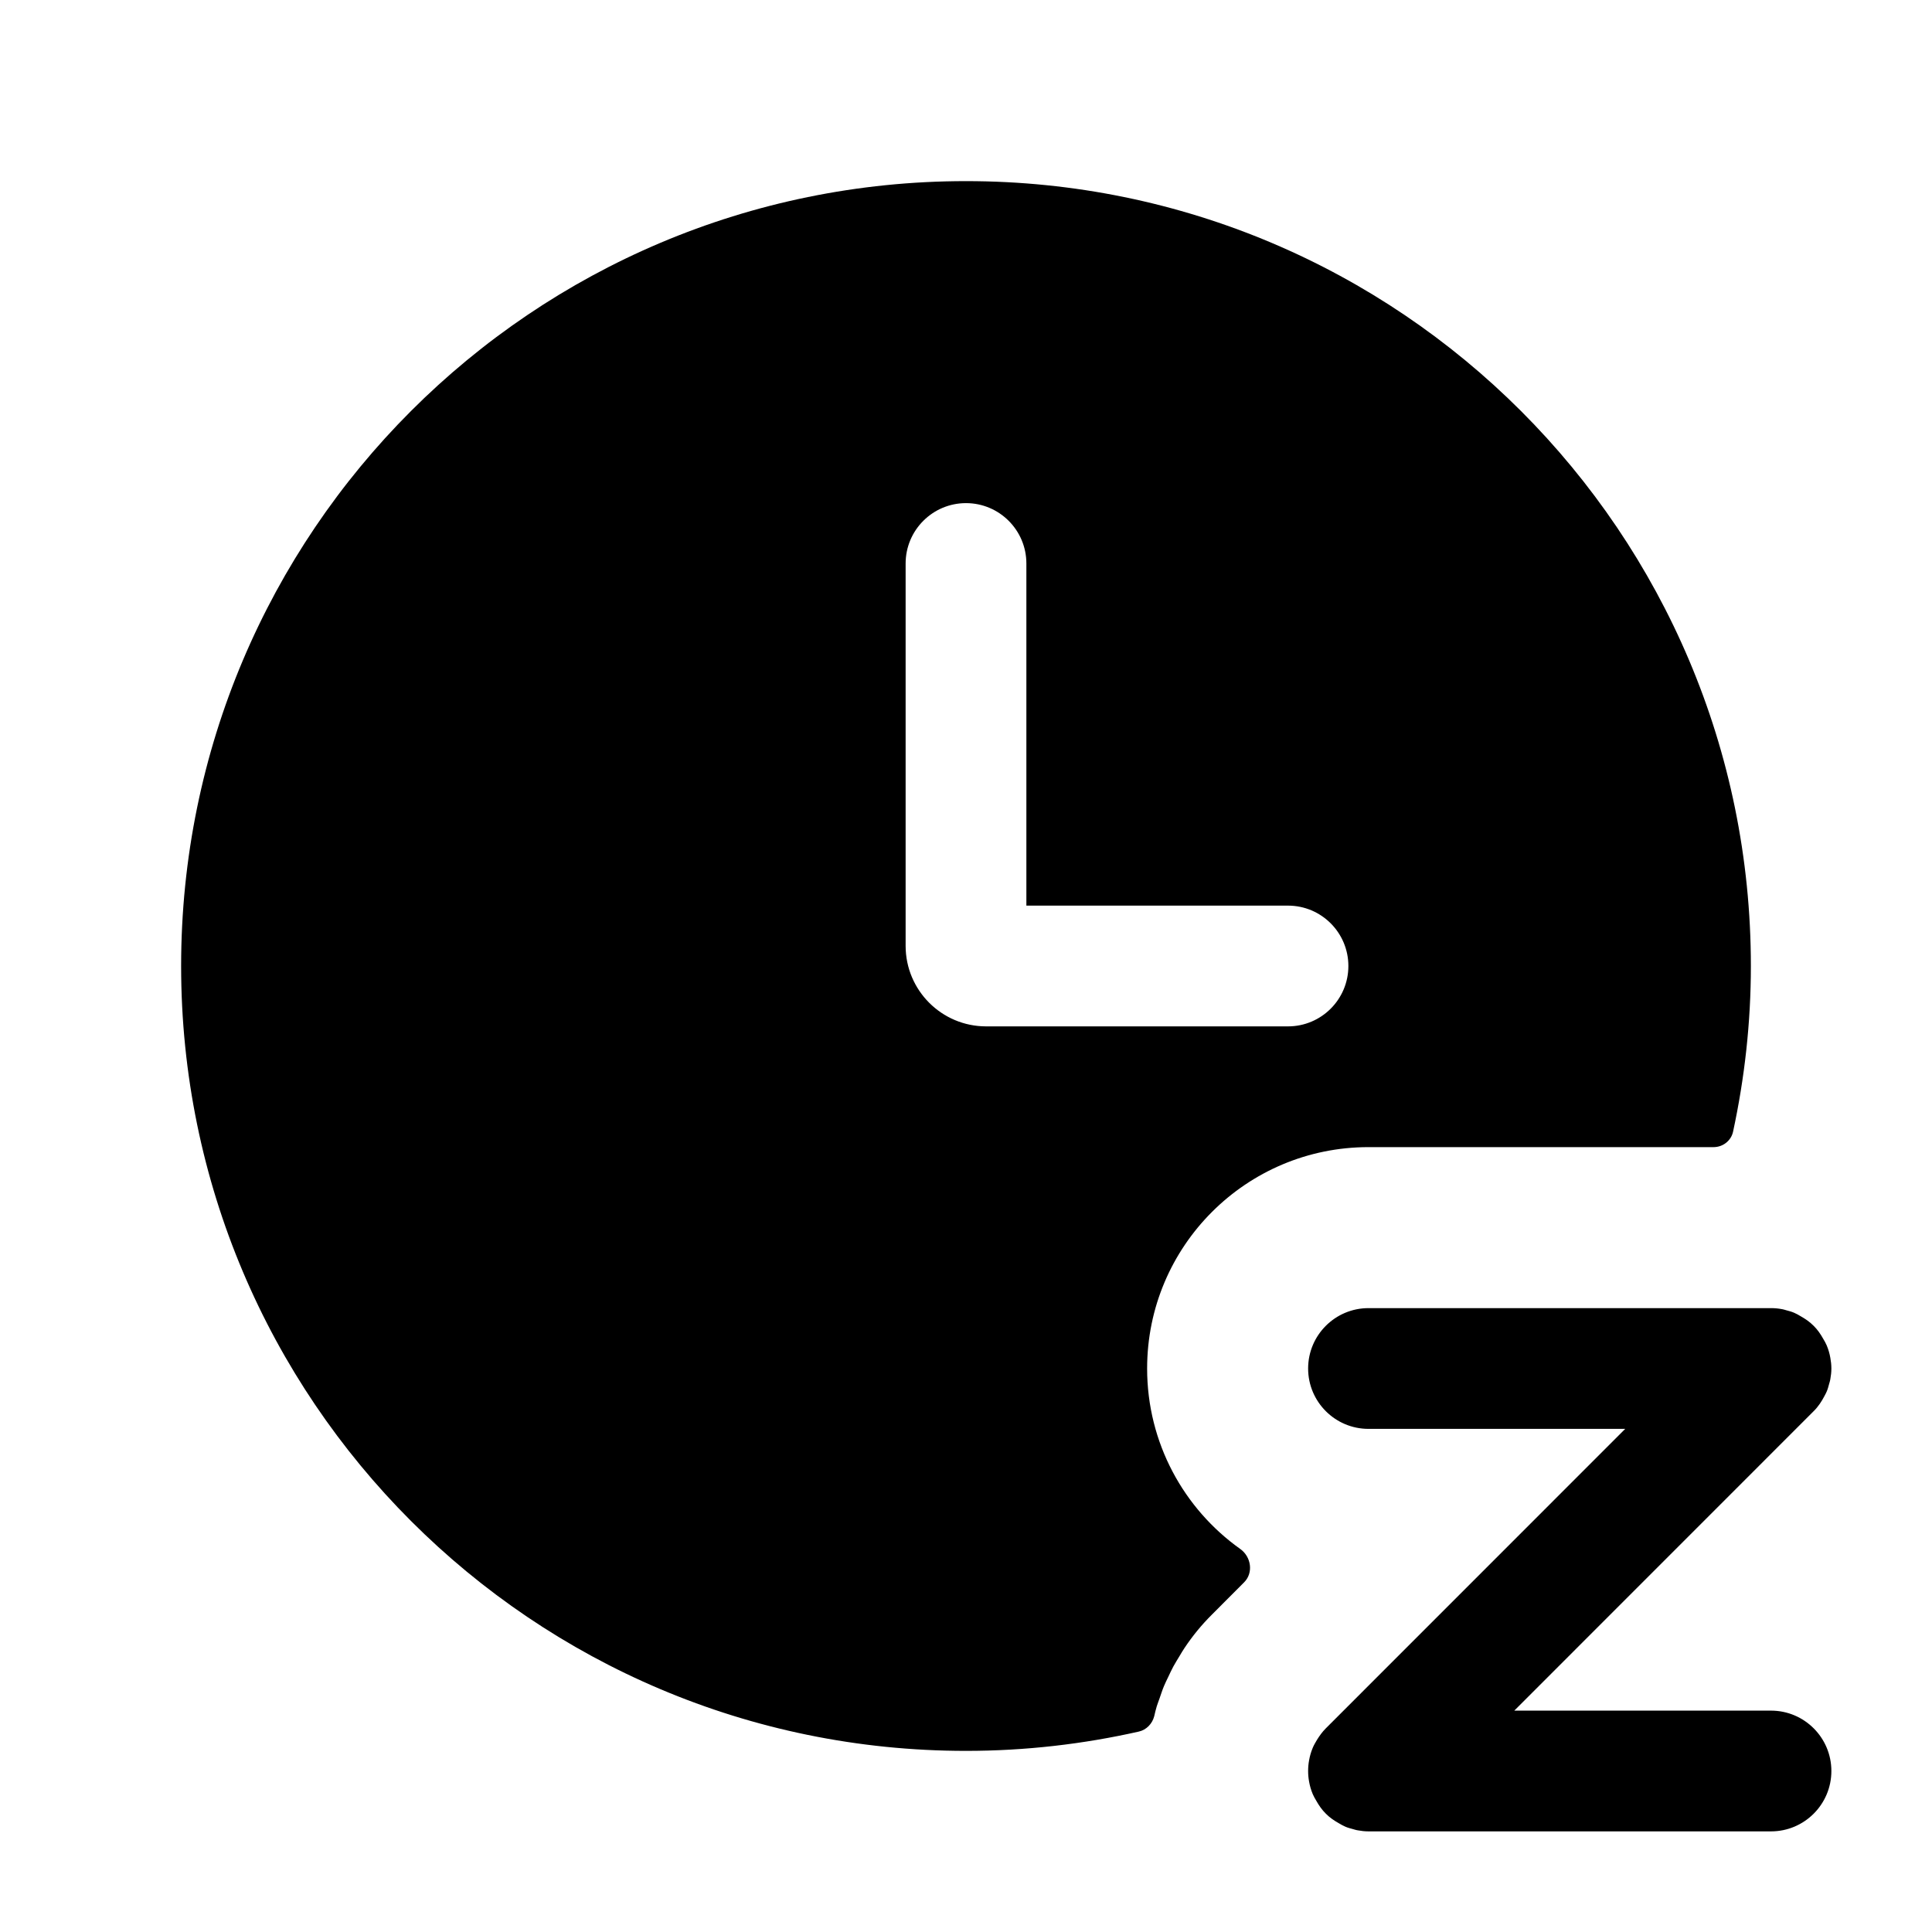
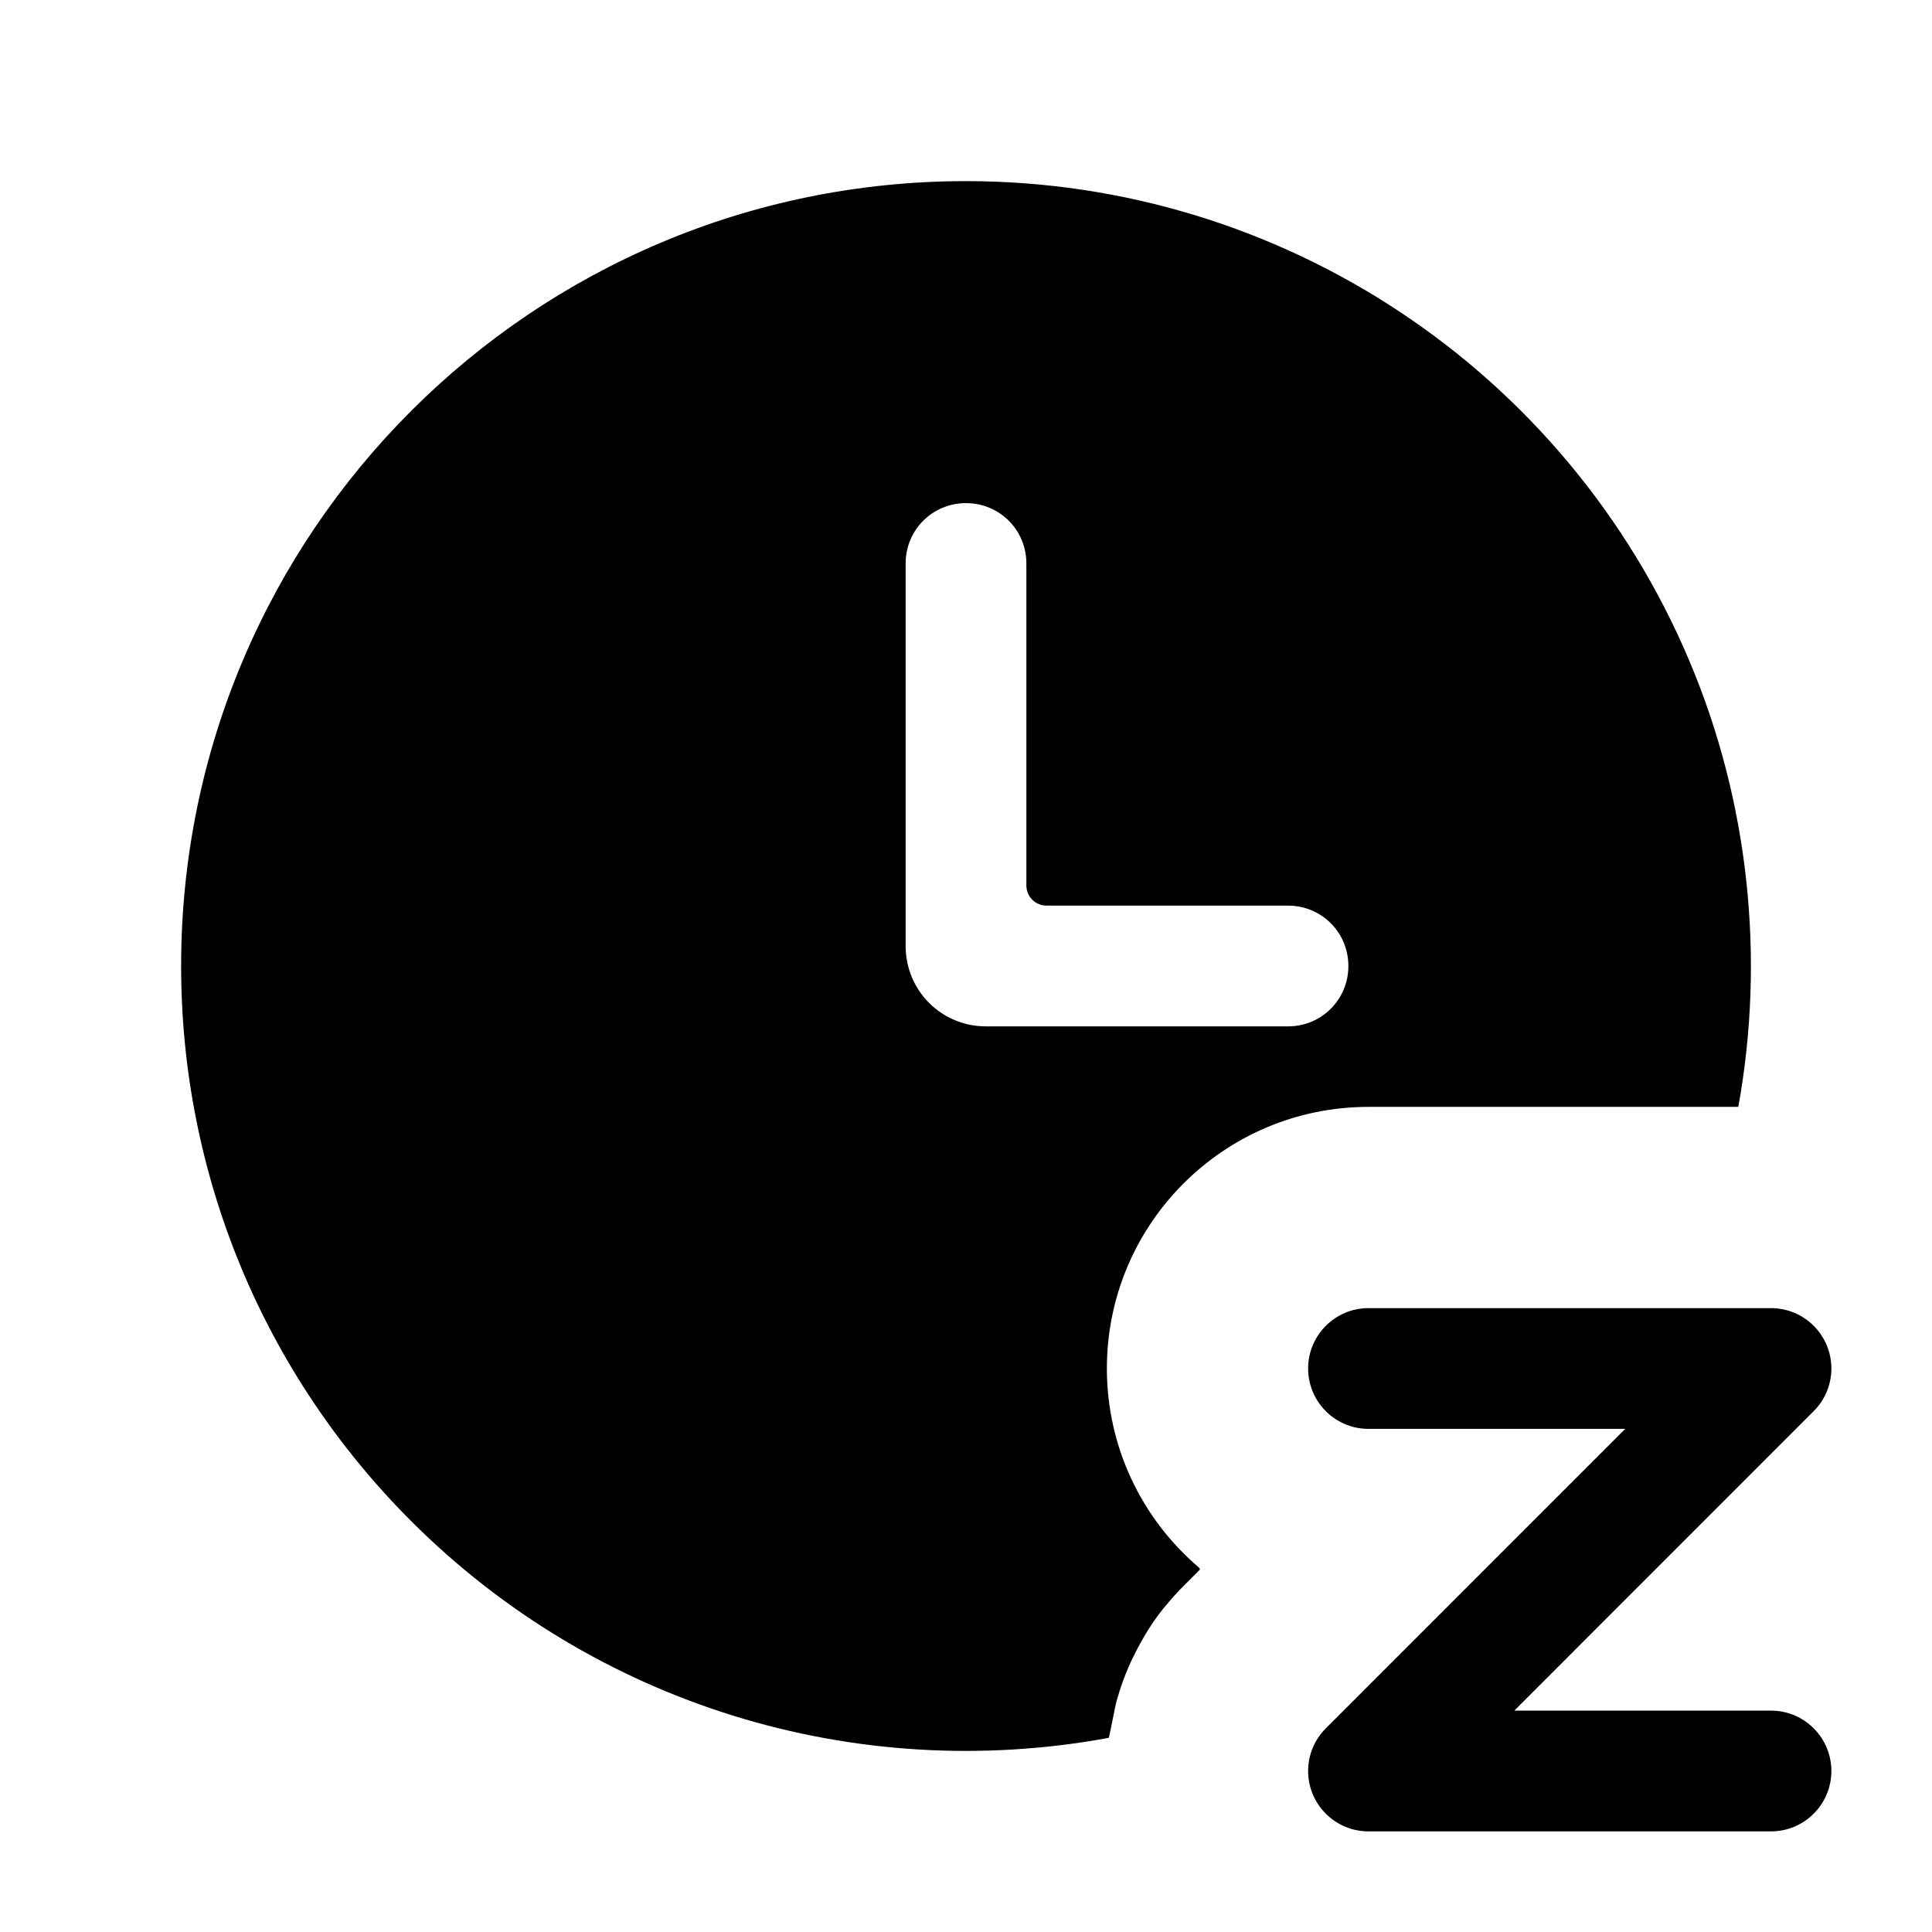
<svg xmlns="http://www.w3.org/2000/svg" width="24" height="24" viewBox="0 0 24 24" fill="none">
-   <path d="M22 16.25C22.045 16.25 22.089 16.254 22.132 16.262C22.137 16.263 22.143 16.264 22.148 16.265C22.162 16.267 22.174 16.273 22.188 16.276C22.221 16.285 22.254 16.293 22.286 16.307C22.315 16.319 22.342 16.335 22.369 16.351C22.426 16.383 22.482 16.421 22.53 16.47C22.579 16.518 22.616 16.573 22.648 16.63C22.664 16.657 22.68 16.684 22.692 16.713C22.713 16.763 22.728 16.815 22.737 16.867C22.745 16.91 22.75 16.955 22.75 17C22.75 17.045 22.745 17.089 22.737 17.132C22.736 17.137 22.735 17.143 22.734 17.148C22.732 17.162 22.726 17.174 22.723 17.188C22.714 17.221 22.706 17.254 22.692 17.286C22.684 17.305 22.674 17.323 22.664 17.342C22.629 17.409 22.587 17.474 22.53 17.53L18.811 21.25H22C22.414 21.25 22.75 21.586 22.75 22C22.75 22.414 22.414 22.75 22 22.75H17C16.955 22.75 16.91 22.745 16.867 22.737C16.862 22.736 16.856 22.735 16.851 22.734C16.837 22.732 16.825 22.726 16.811 22.723C16.778 22.714 16.745 22.706 16.713 22.692C16.684 22.68 16.657 22.664 16.63 22.648C16.573 22.616 16.518 22.579 16.47 22.53C16.421 22.482 16.383 22.426 16.351 22.369C16.335 22.342 16.319 22.315 16.307 22.286C16.286 22.236 16.271 22.184 16.262 22.132C16.254 22.089 16.25 22.045 16.25 22C16.25 21.955 16.254 21.91 16.262 21.867C16.271 21.816 16.285 21.766 16.305 21.718L16.309 21.708C16.323 21.675 16.342 21.644 16.36 21.613C16.391 21.563 16.426 21.514 16.47 21.47L20.189 17.75H17C16.586 17.75 16.25 17.414 16.25 17C16.25 16.586 16.586 16.25 17 16.25H22ZM12 2.25C17.385 2.25 21.75 6.615 21.75 12C21.75 12.706 21.672 13.393 21.529 14.057C21.505 14.17 21.403 14.25 21.287 14.25H17C15.481 14.25 14.25 15.481 14.25 17C14.25 17.925 14.707 18.744 15.407 19.242C15.543 19.339 15.573 19.538 15.455 19.656L15.056 20.056C14.928 20.183 14.813 20.323 14.713 20.474C14.691 20.506 14.672 20.54 14.652 20.573C14.626 20.616 14.599 20.659 14.575 20.703C14.553 20.745 14.532 20.789 14.512 20.832C14.494 20.87 14.475 20.907 14.459 20.946C14.438 20.996 14.422 21.048 14.404 21.099C14.393 21.131 14.38 21.163 14.37 21.195C14.357 21.236 14.348 21.279 14.338 21.32C14.314 21.413 14.241 21.489 14.148 21.51C13.457 21.666 12.738 21.75 12 21.75C6.615 21.75 2.25 17.385 2.25 12C2.25 6.615 6.615 2.25 12 2.25ZM12 6.25C11.586 6.25 11.25 6.586 11.25 7V11.75C11.25 12.302 11.698 12.75 12.25 12.75H16C16.414 12.75 16.75 12.414 16.75 12C16.75 11.586 16.414 11.25 16 11.25H12.75V7C12.75 6.586 12.414 6.25 12 6.25Z" fill="black" />
+   <path fill-rule="evenodd" clip-rule="evenodd" d="M12 2.25C15.92 2.25 19.457 4.595 20.984 8.205C21.722 9.95 21.931 11.887 21.594 13.75H17C15.205 13.75 13.75 15.205 13.75 17C13.75 17.955 14.167 18.853 14.894 19.473C14.898 19.476 14.909 19.495 14.904 19.5L14.702 19.702C14.638 19.766 14.574 19.836 14.511 19.911L14.511 19.912C14.343 20.098 14.19 20.352 14.08 20.578L14.072 20.593C14.028 20.685 13.992 20.771 13.956 20.866L13.952 20.877C13.918 20.969 13.892 21.055 13.866 21.148C13.852 21.2 13.781 21.579 13.773 21.588L13.774 21.588C10.614 22.17 7.381 21.17 5.106 18.894C3.272 17.06 2.25 14.594 2.25 12C2.25 6.616 6.616 2.25 12 2.25ZM12 6.25C11.583 6.25 11.25 6.583 11.25 7V11.75C11.25 12.306 11.694 12.75 12.25 12.75H16C16.417 12.75 16.75 12.417 16.75 12C16.75 11.583 16.417 11.25 16 11.25H13C12.862 11.25 12.75 11.138 12.75 11V7C12.75 6.583 12.417 6.25 12 6.25ZM16.47 21.47L20.189 17.75H17C16.586 17.75 16.25 17.414 16.25 17C16.25 16.586 16.586 16.25 17 16.25H22C22.414 16.25 22.75 16.586 22.75 17C22.75 17.199 22.671 17.39 22.53 17.53L18.811 21.25H22C22.414 21.25 22.75 21.586 22.75 22C22.75 22.414 22.414 22.75 22 22.75H17C16.586 22.75 16.25 22.414 16.25 22C16.25 21.801 16.329 21.61 16.47 21.47Z" fill="black" />
</svg>
